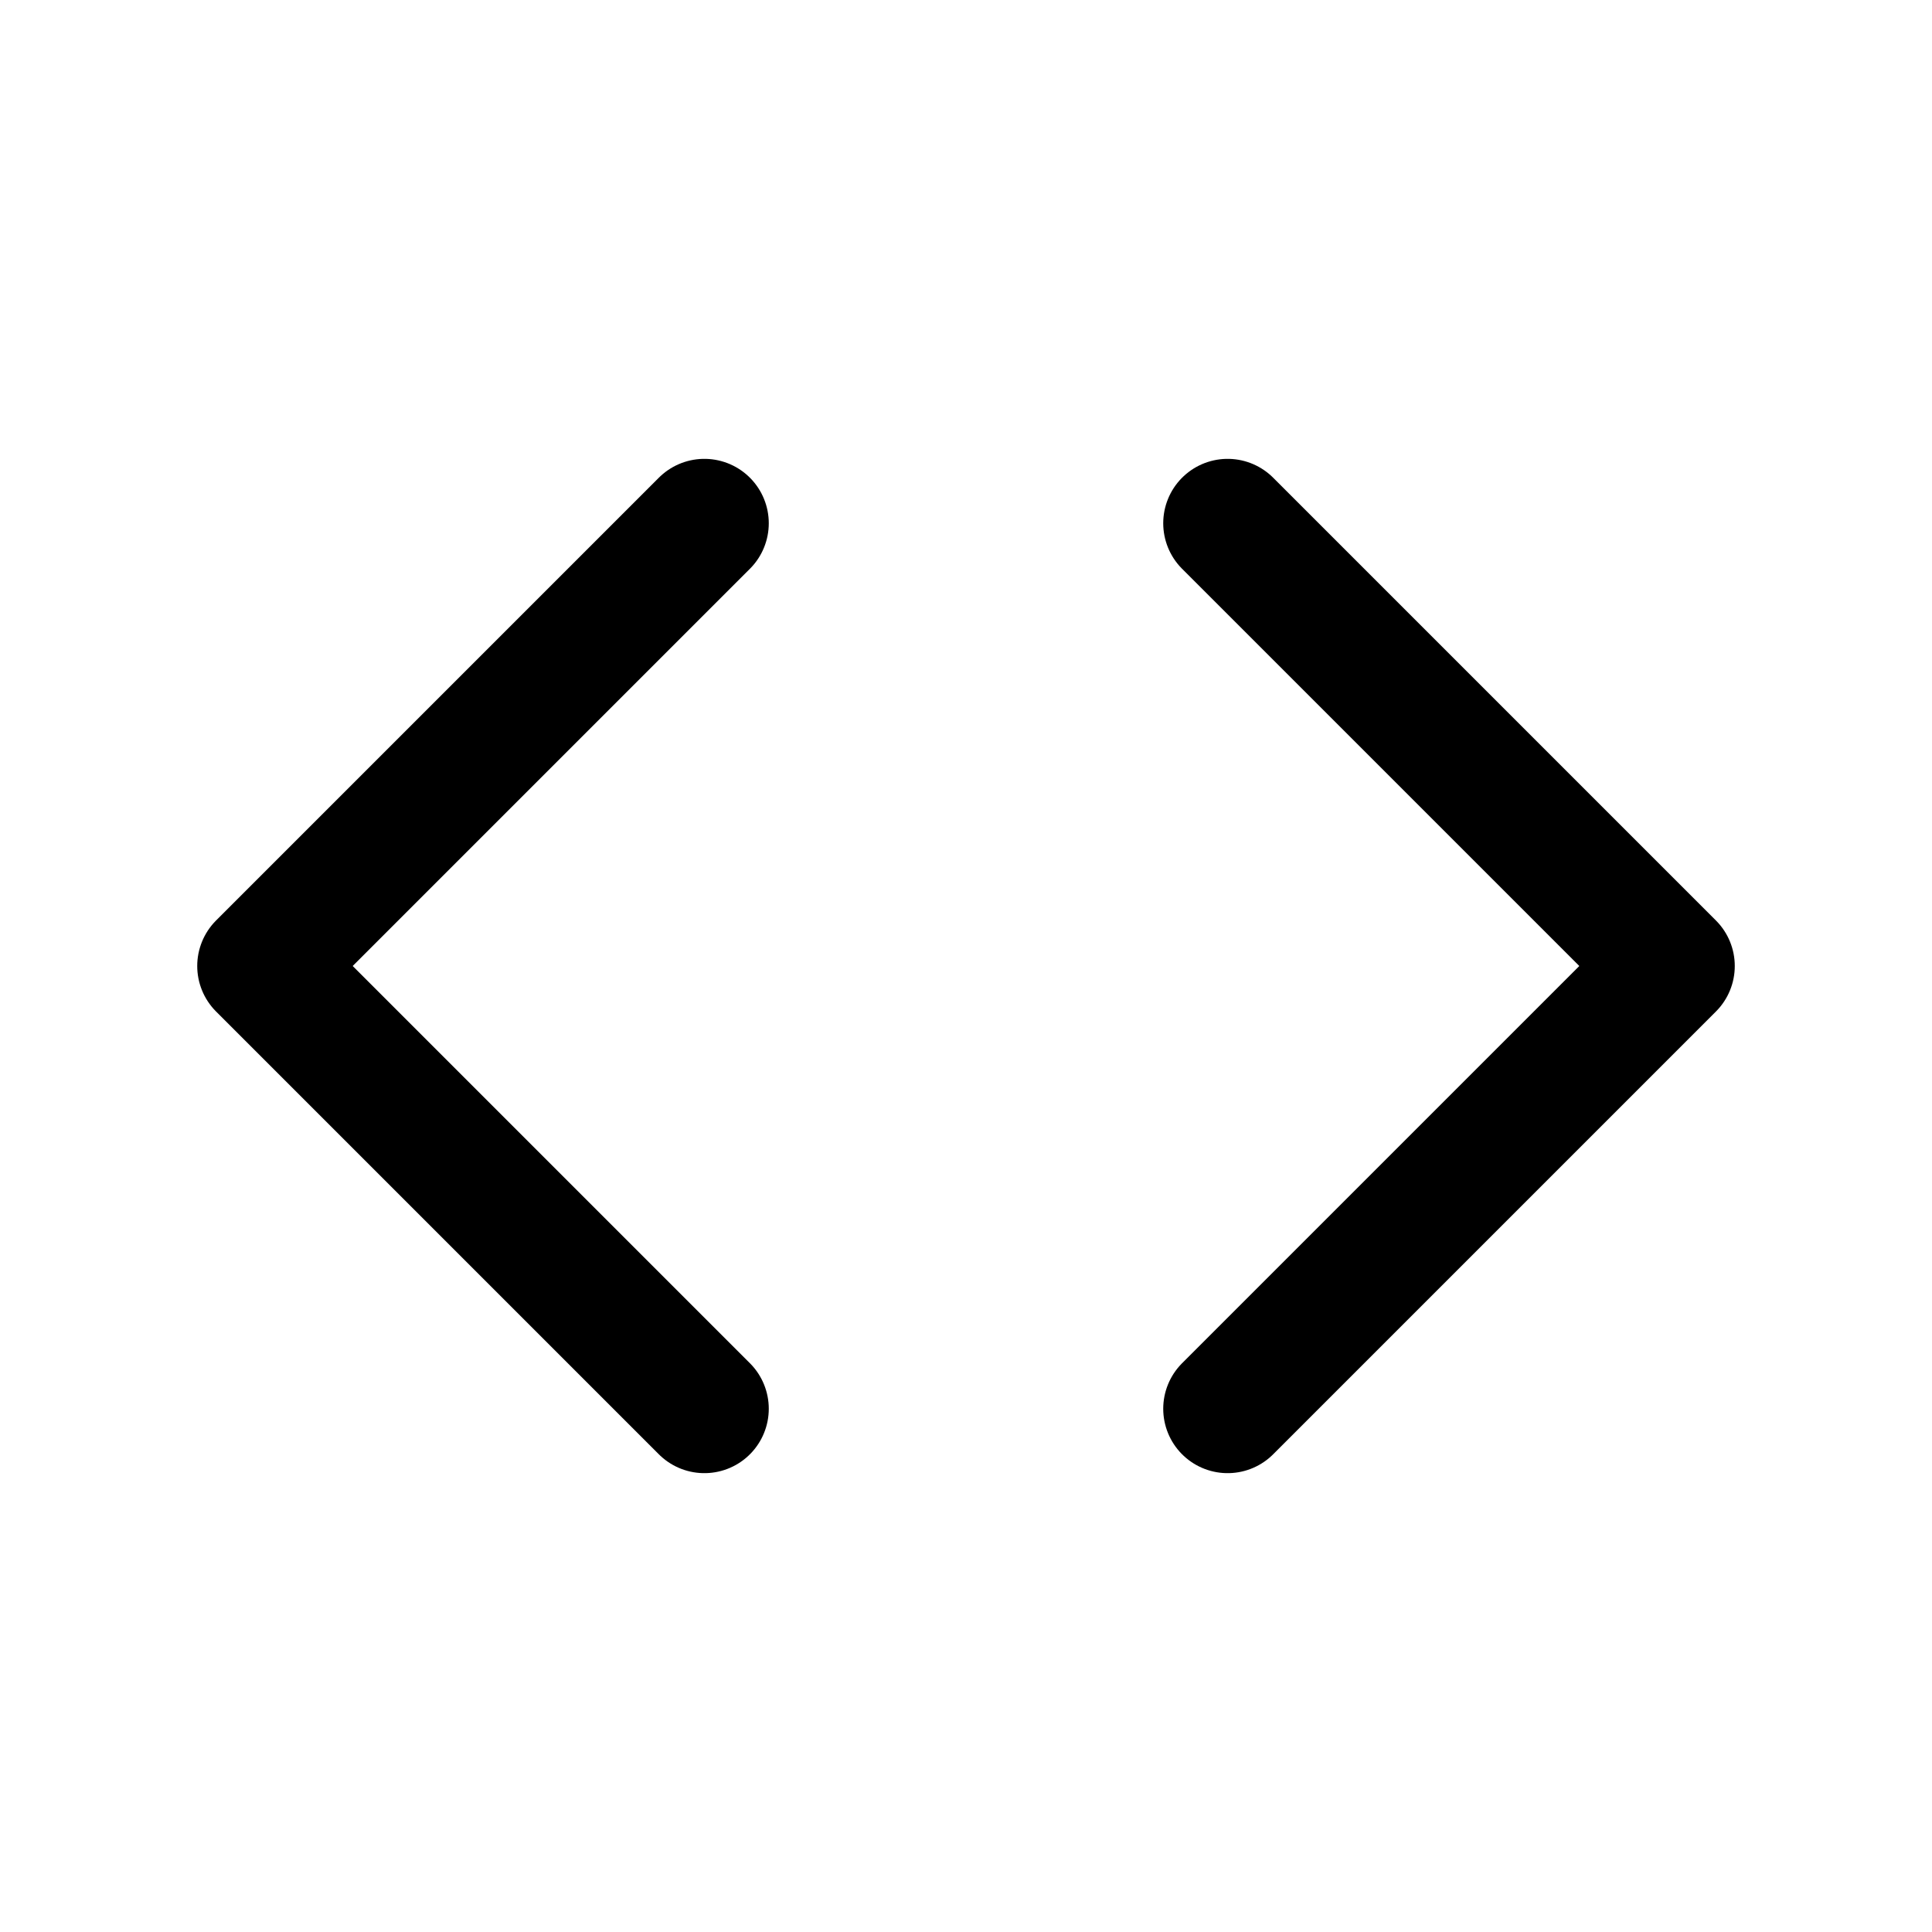
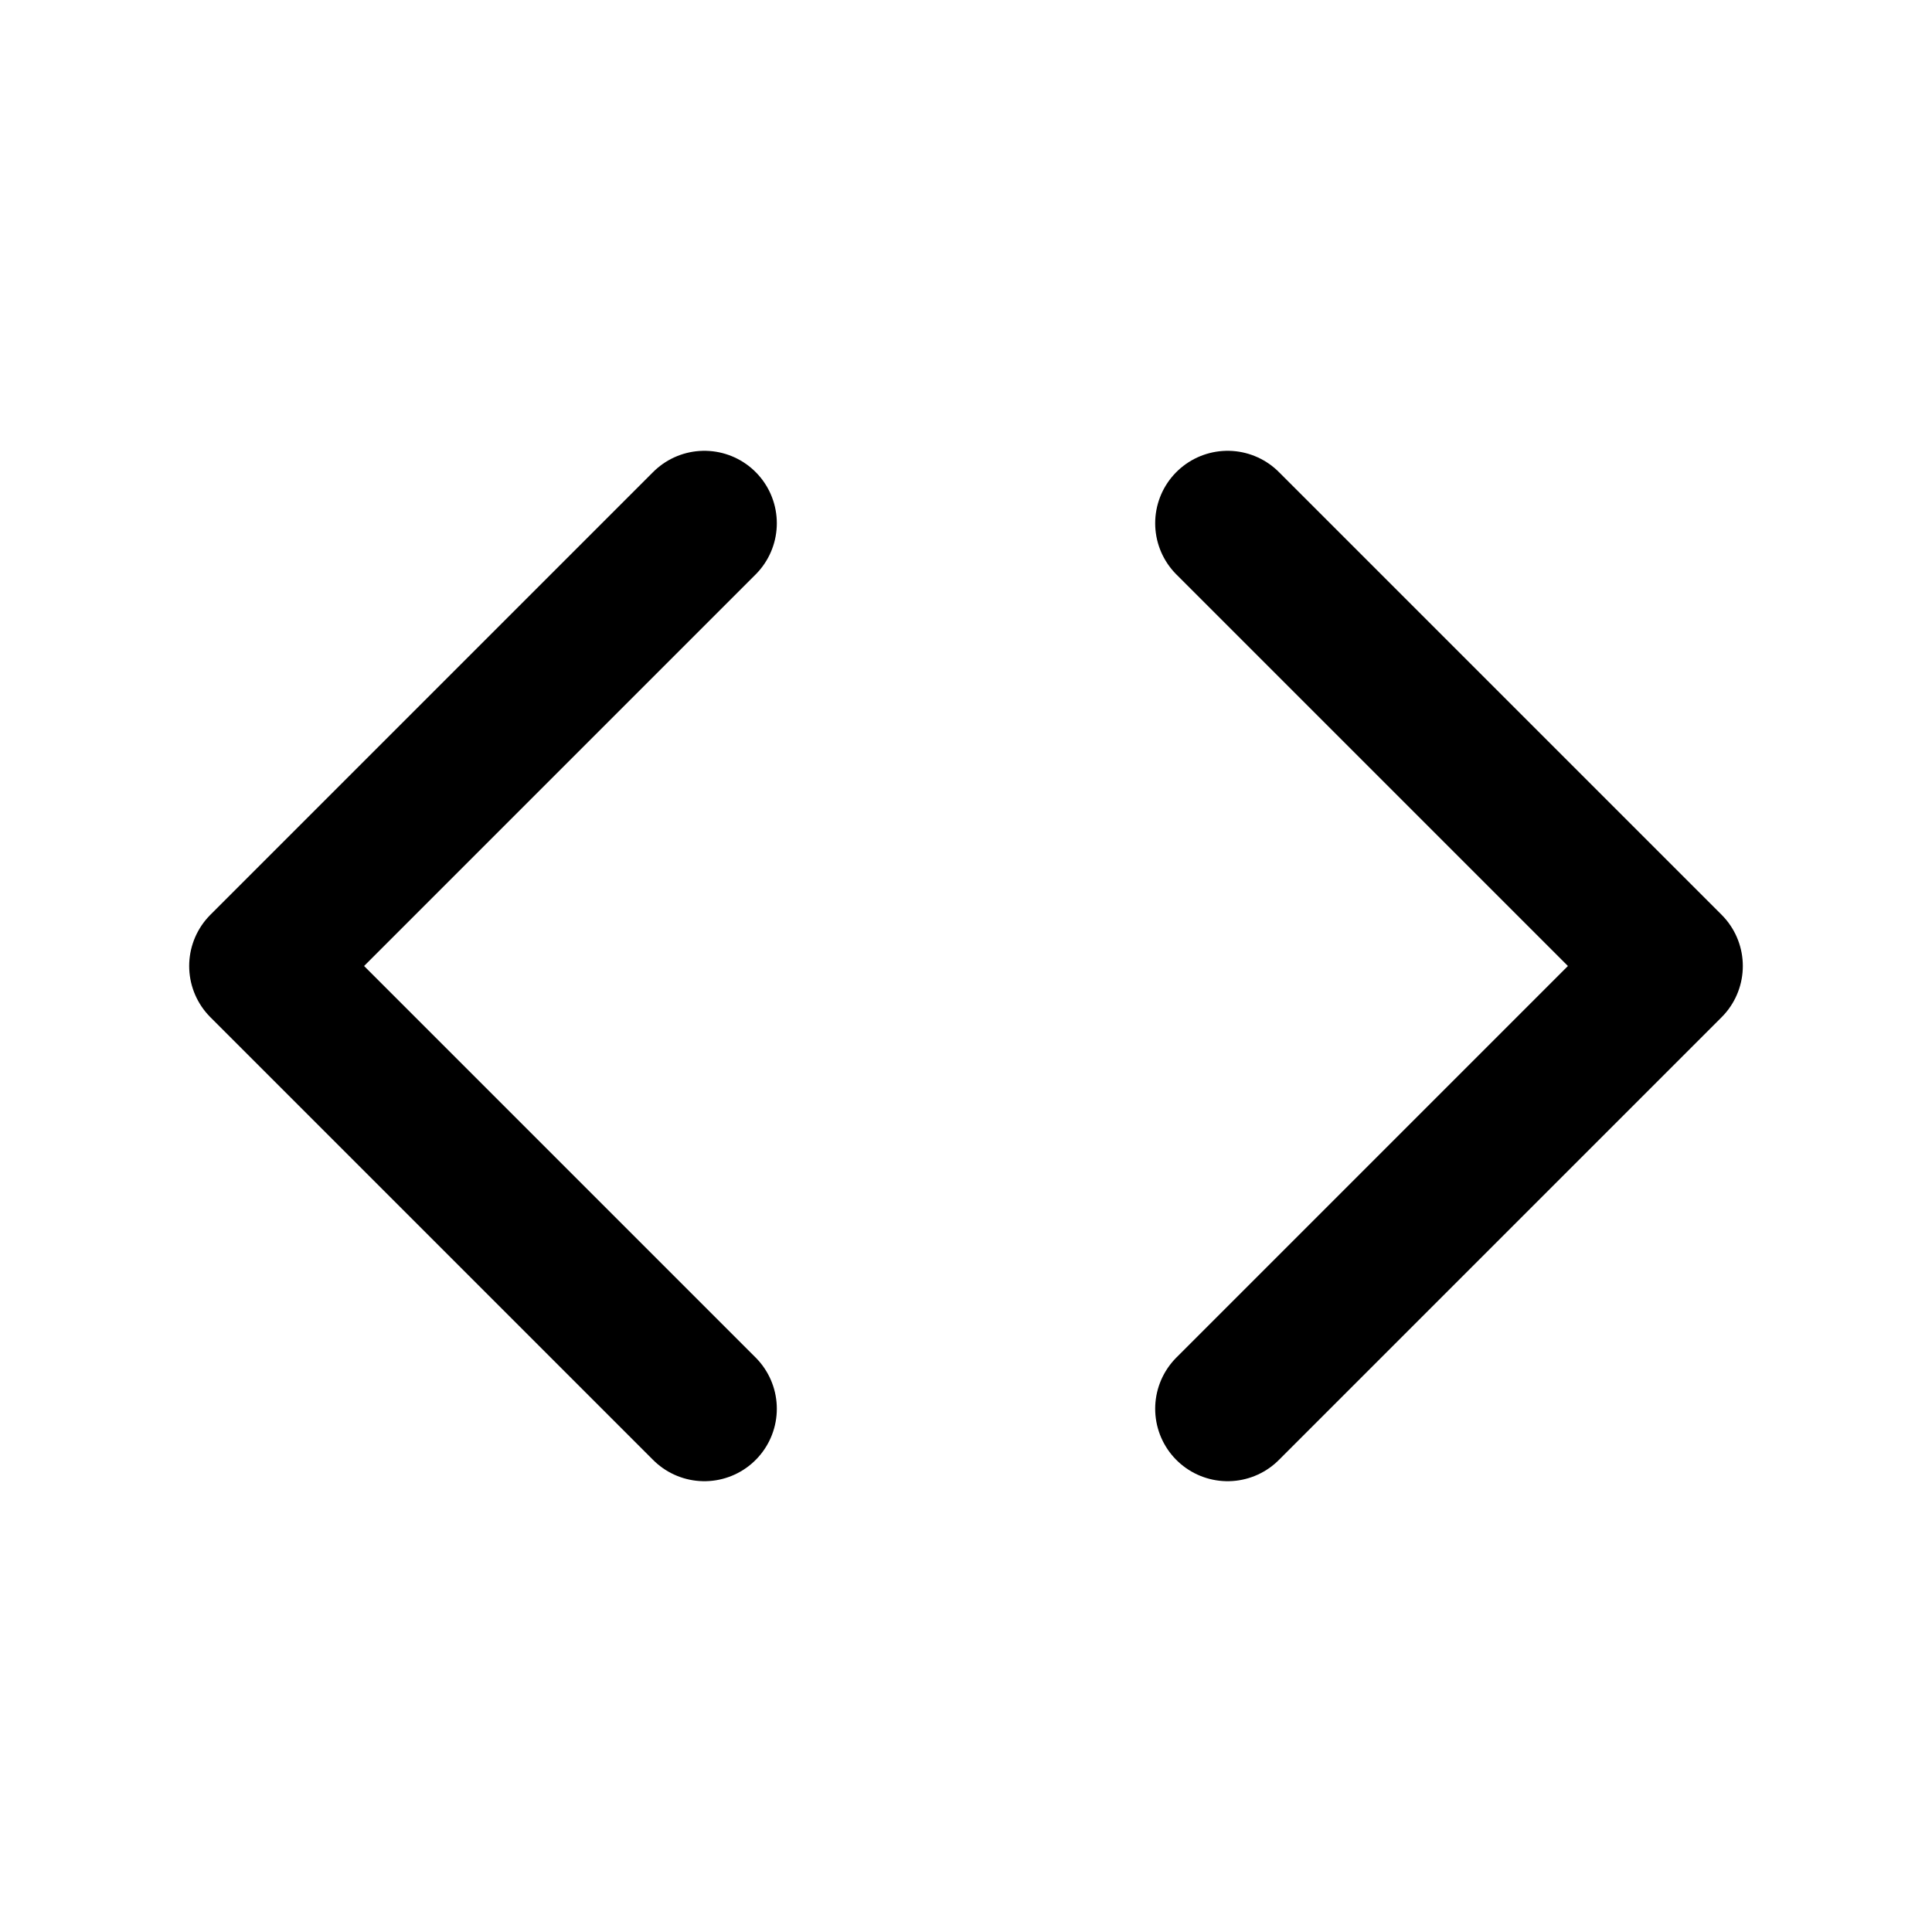
<svg xmlns="http://www.w3.org/2000/svg" width="24" height="24" viewBox="0 0 24 24">
-   <path fill="none" stroke="currentColor" stroke-linecap="round" stroke-linejoin="round" stroke-width="1.6" d="M8.75 6.5L3.25 12l5.5 5.5m6.5-11l5.5 5.5l-5.5 5.5" />
+   <path fill="none" stroke="currentColor" stroke-linecap="round" stroke-linejoin="round" stroke-width="1.8" d="M8.75 6.5L3.25 12l5.5 5.5m6.5-11l5.5 5.5l-5.5 5.5" />
</svg>
